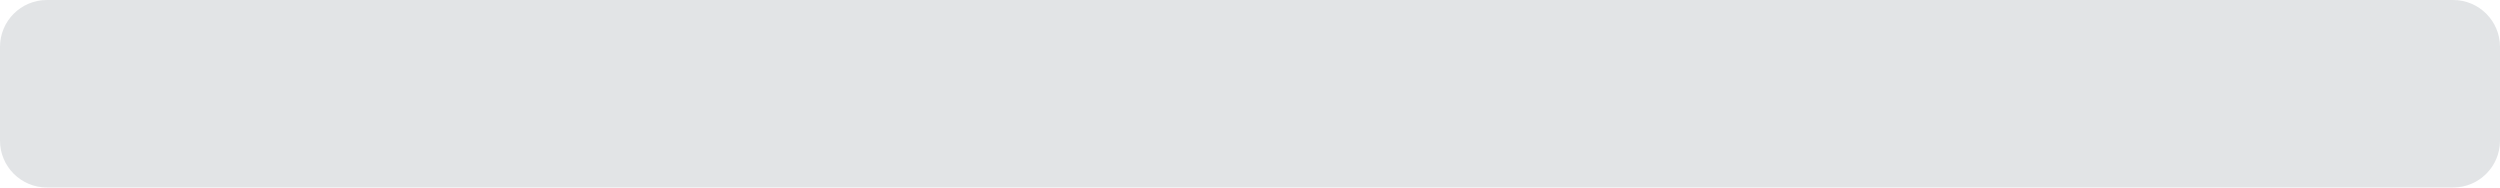
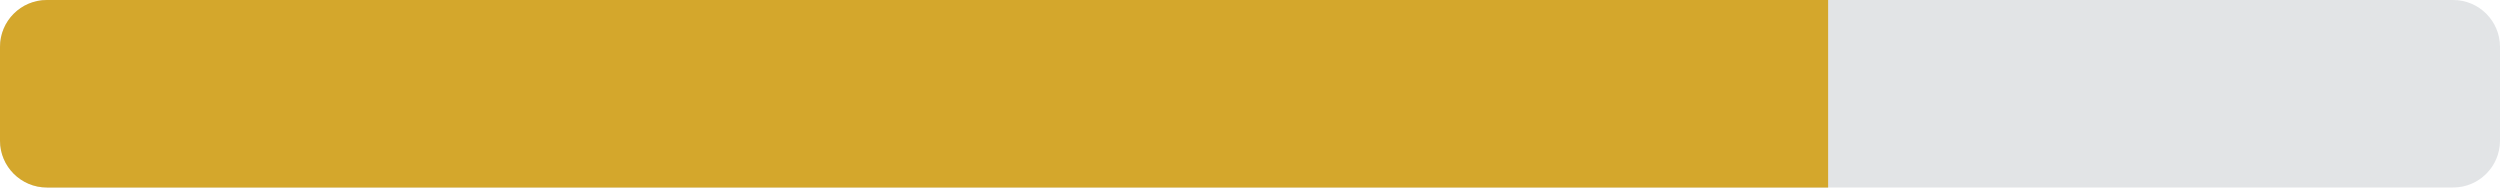
- <svg xmlns="http://www.w3.org/2000/svg" width="160" height="12" viewBox="0 0 160 12" role="img" aria-label="aws kms: 0 of 41 variables covered (blocked)">
+ <svg xmlns="http://www.w3.org/2000/svg" width="160" height="12" viewBox="0 0 160 12" role="img" aria-label="aws kms: 30 of 41 variables covered (partial)">
  <clipPath id="r">
    <rect width="160" height="12" rx="3" />
  </clipPath>
  <g clip-path="url(#r)">
    <rect width="160" height="12" fill="#8c959f" fill-opacity="0.25" />
+     <rect width="117" height="12" fill="#d4a72c" />
  </g>
</svg>
